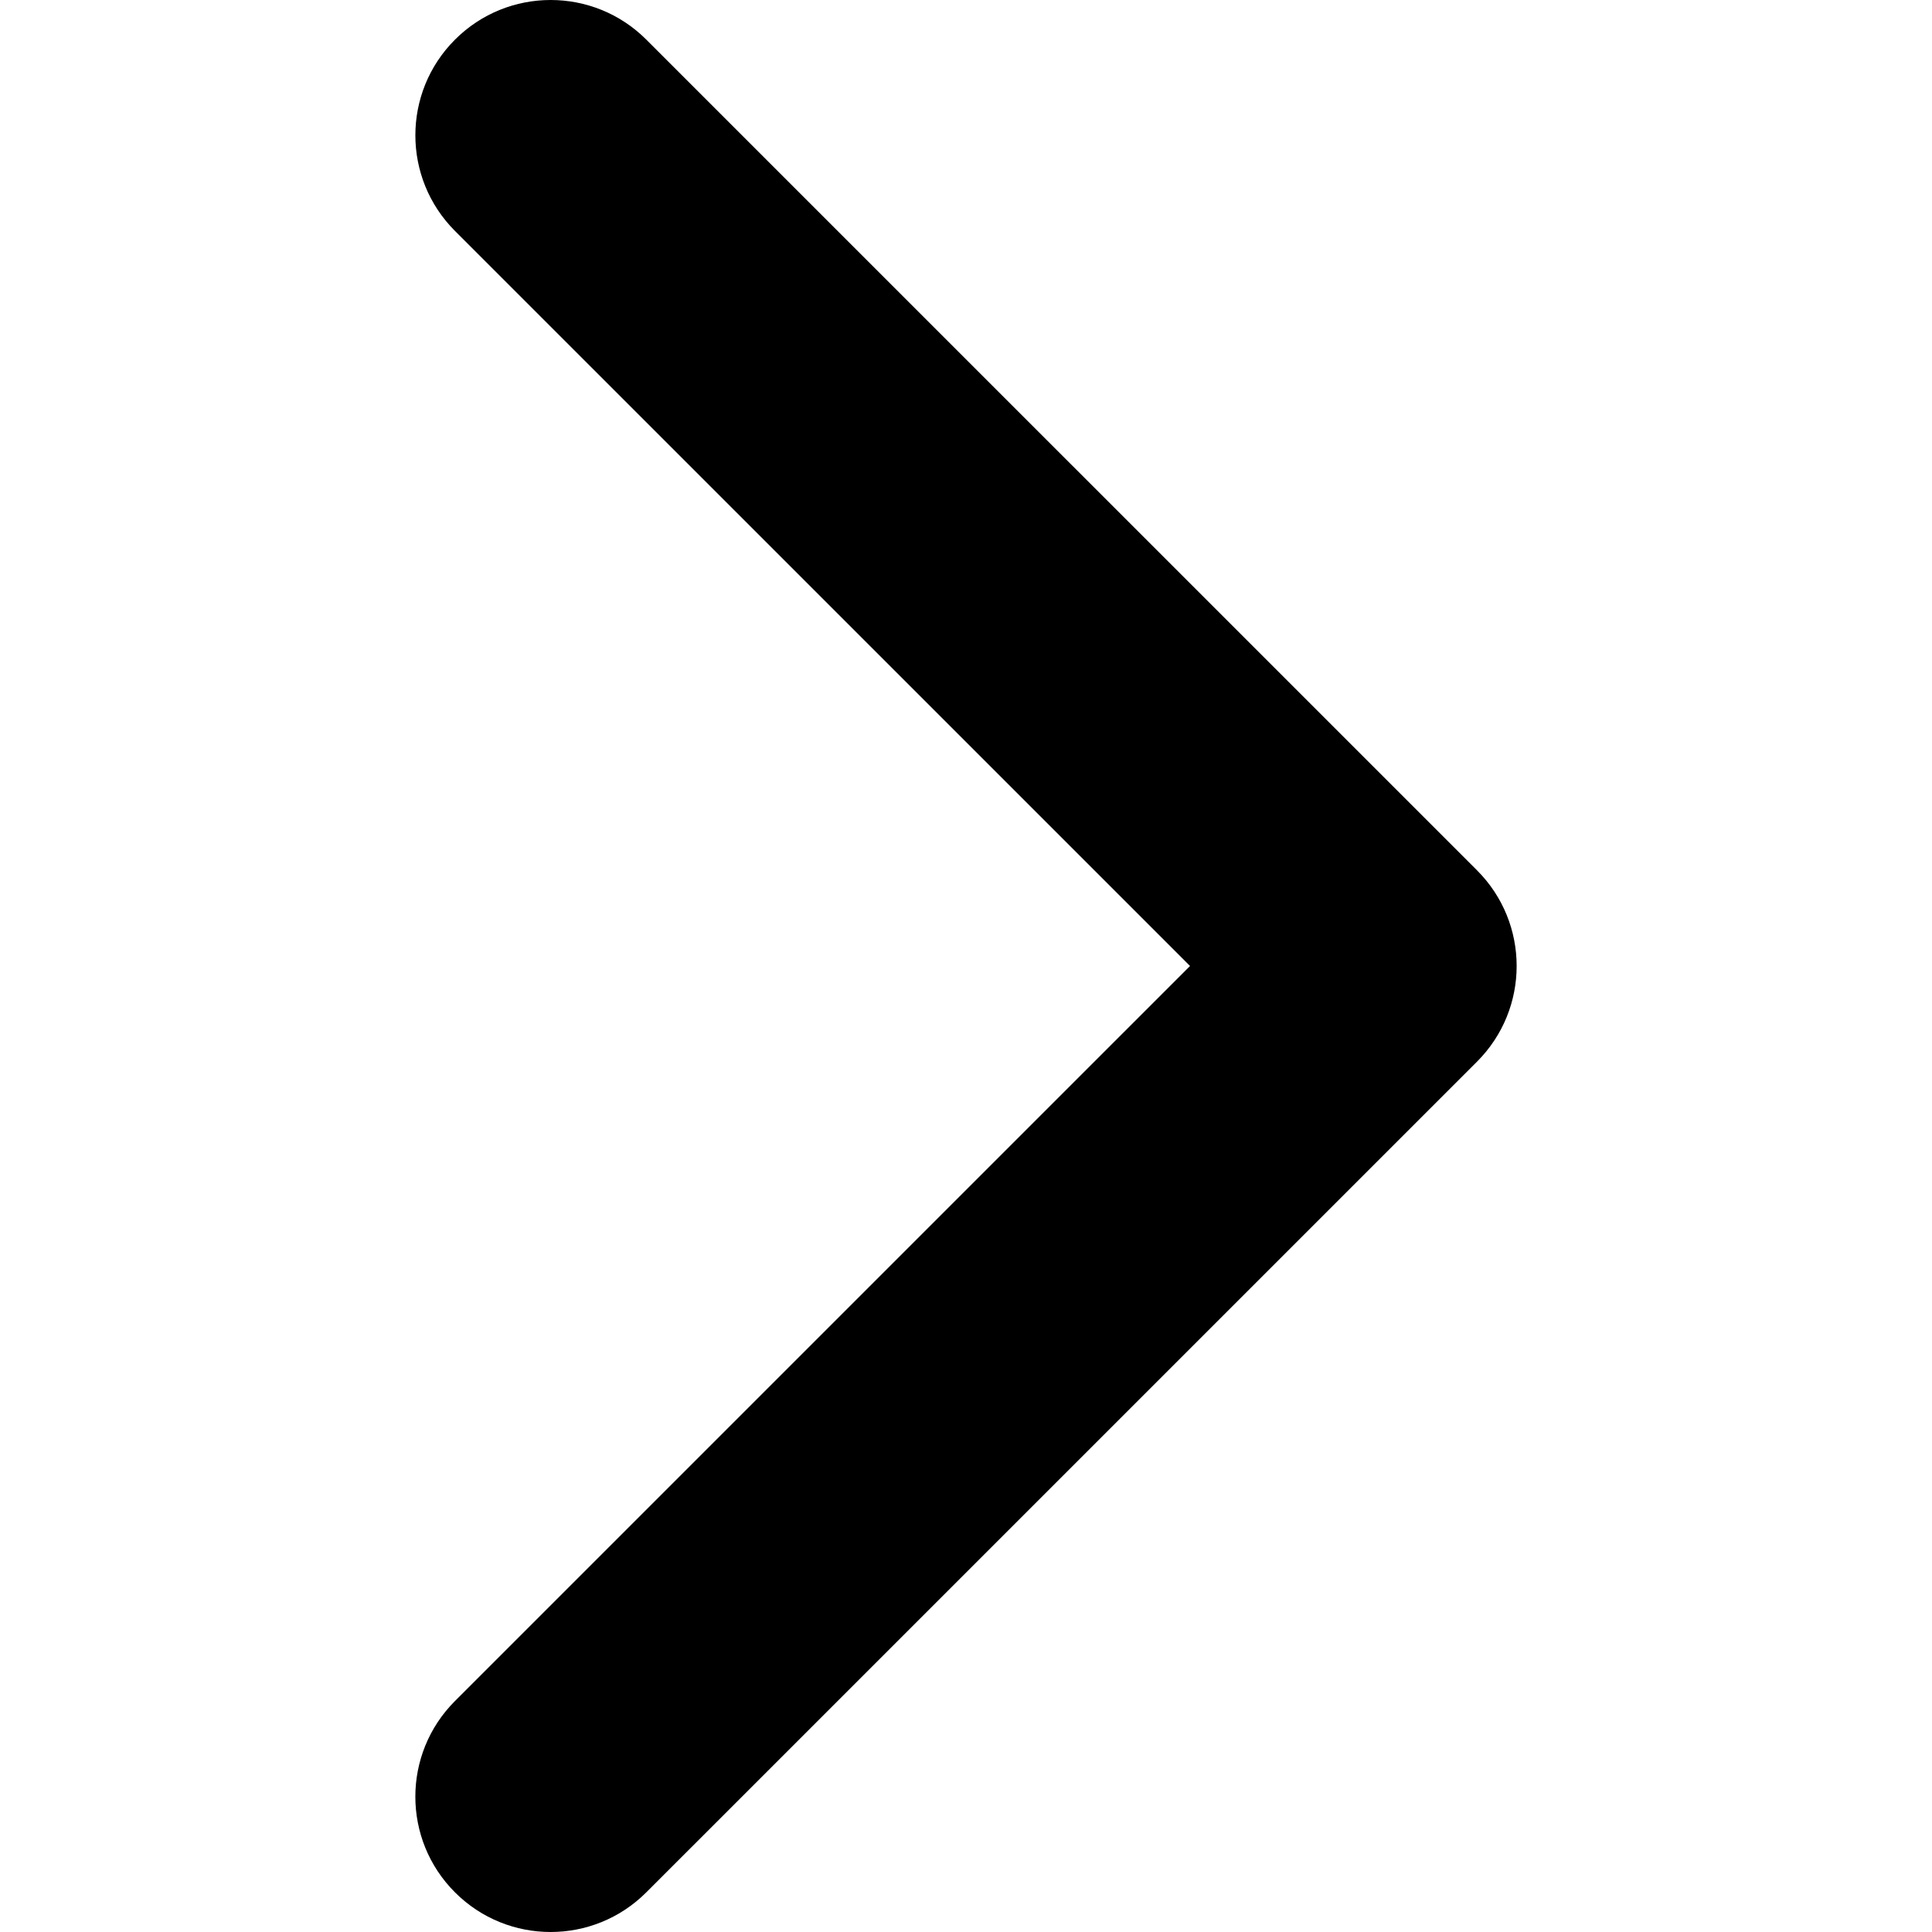
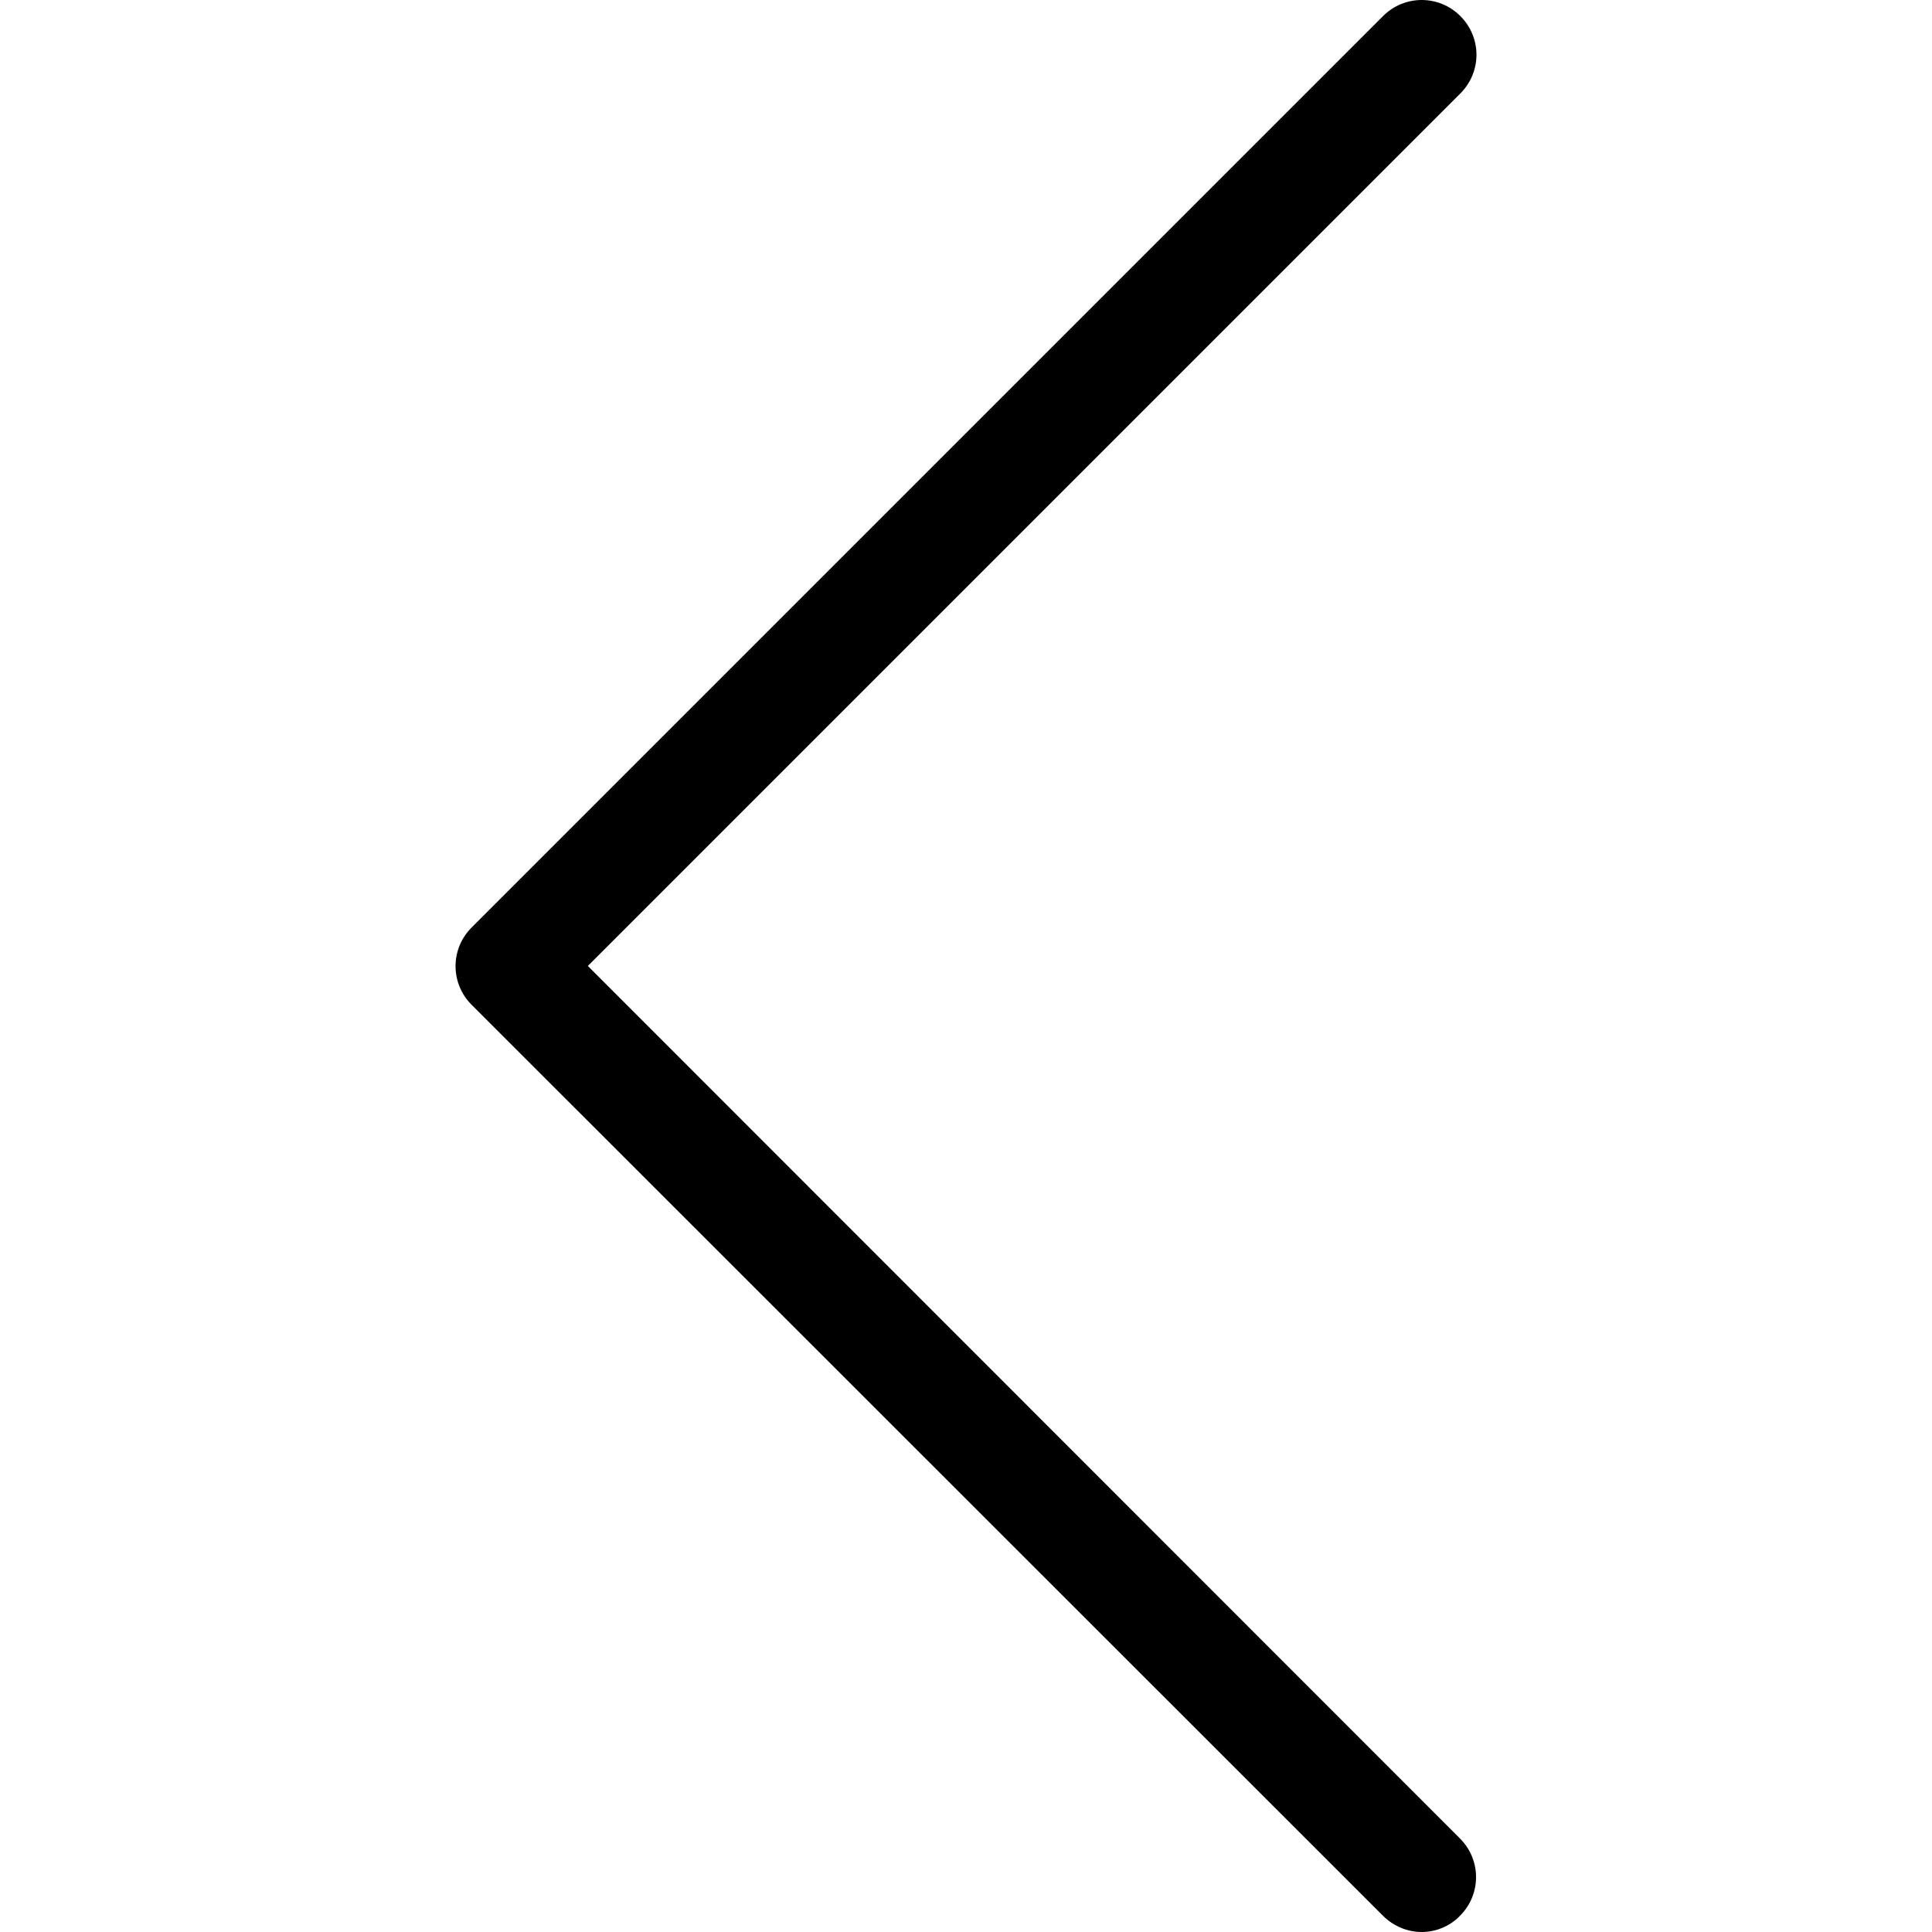
- <svg xmlns="http://www.w3.org/2000/svg" version="1.1" id="Capa_1" x="0px" y="0px" viewBox="0 0 451.846 451.847" style="enable-background:new 0 0 451.846 451.847;" xml:space="preserve">
-   <path d="M345.441,248.292L151.154,442.573c-12.359,12.365-32.397,12.365-44.75,0c-12.354-12.354-12.354-32.391,0-44.744   L278.318,225.92L106.409,54.017c-12.354-12.359-12.354-32.394,0-44.748c12.354-12.359,32.391-12.359,44.75,0l194.287,194.284   c6.177,6.18,9.262,14.271,9.262,22.366C354.708,234.018,351.617,242.115,345.441,248.292z" />
+ <svg xmlns="http://www.w3.org/2000/svg" version="1.1" id="Capa_1" x="0px" y="0px" viewBox="0 0 477.175 477.175" style="enable-background:new 0 0 477.175 477.175;" xml:space="preserve">
+   <path d="M145.188,238.575l215.5-215.5c5.3-5.3,5.3-13.8,0-19.1s-13.8-5.3-19.1,0l-225.1,225.1c-5.3,5.3-5.3,13.8,0,19.1l225.1,225   c2.6,2.6,6.1,4,9.5,4s6.9-1.3,9.5-4c5.3-5.3,5.3-13.8,0-19.1L145.188,238.575z" />
</svg>
